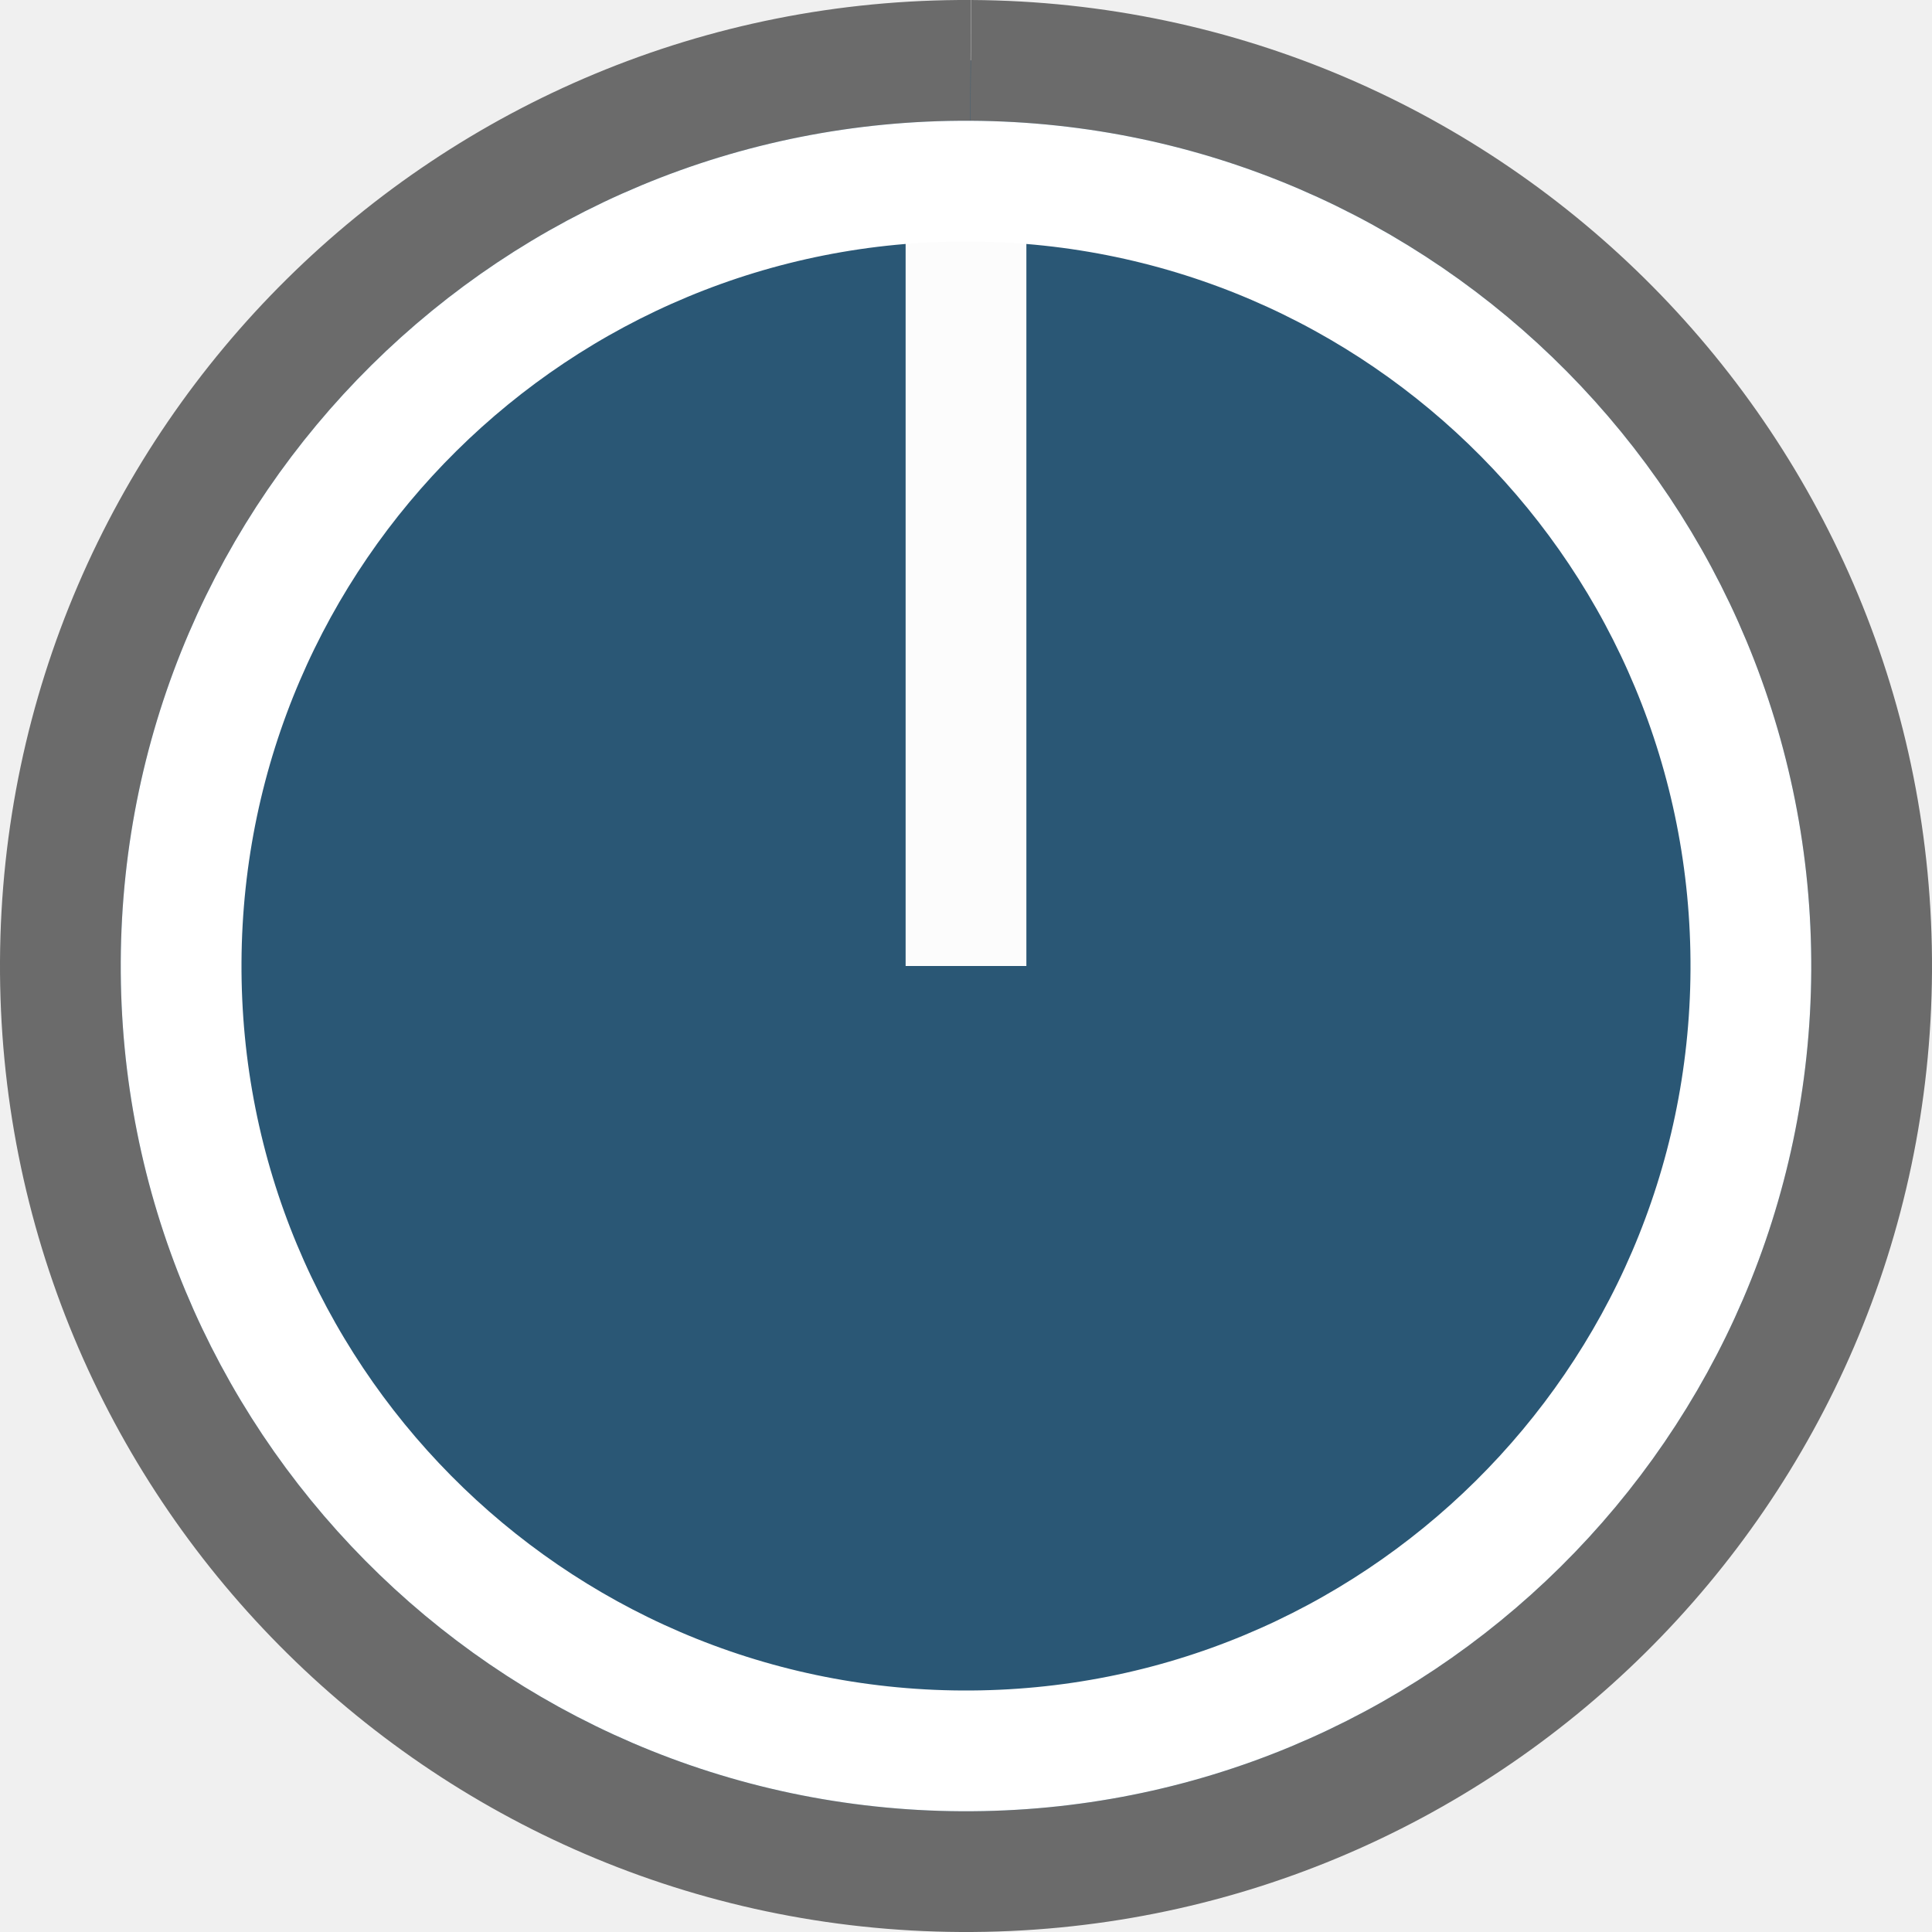
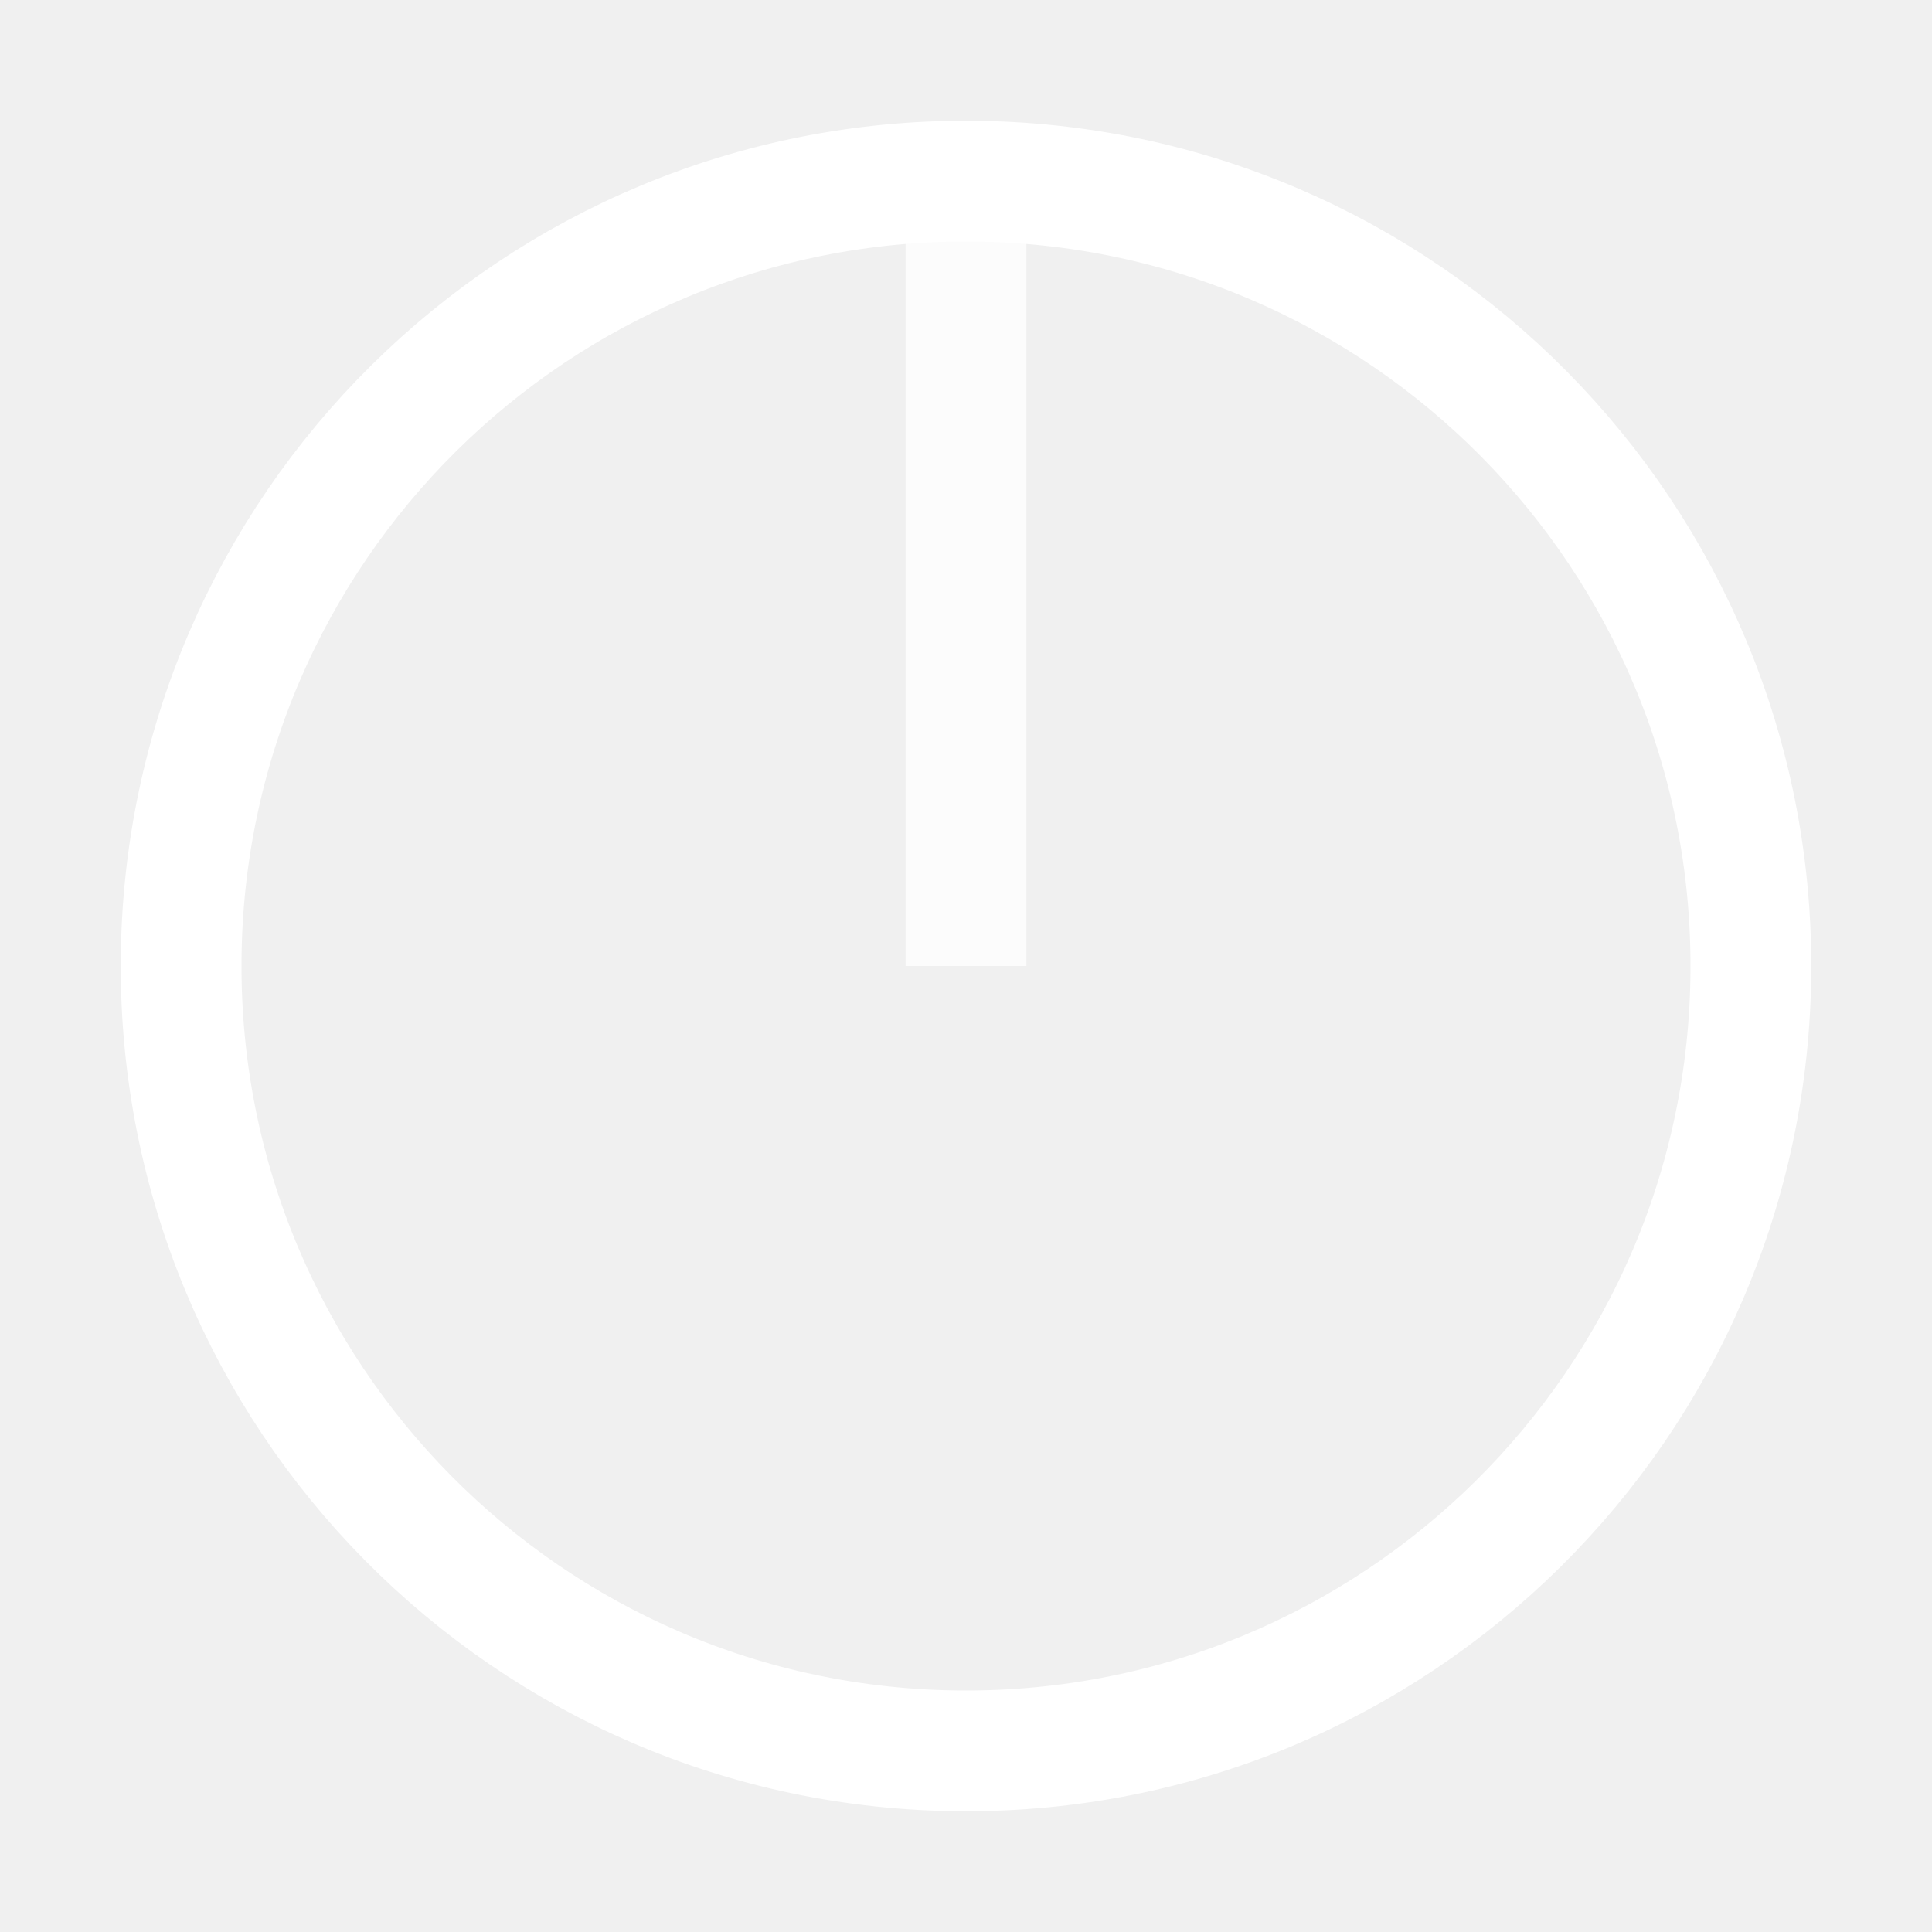
- <svg xmlns="http://www.w3.org/2000/svg" id="svg49872" version="1.1" viewBox="0 0 8 8" height="8mm" width="8mm">
+ <svg xmlns="http://www.w3.org/2000/svg" width="8mm" height="8mm" viewBox="0 0 8 8" version="1.1" id="svg49872">
  <defs id="defs49866">
    <clipPath id="clip12">
-       <path id="path28860" d="m 143,129.75 h 3 V 158 h -3 z m 0,0" />
+       <path d="m 143,129.75 h 3 V 158 h -3 z m 0,0" id="path28860" />
    </clipPath>
    <clipPath id="clip11">
-       <path id="path28857" d="m 117.395,129.75 h 54 v 54.004 h -54 z m 0,0" />
+       <path d="m 117.395,129.75 h 54 v 54.004 h -54 z m 0,0" id="path28857" />
    </clipPath>
    <clipPath id="clip150">
-       <path id="path29465" d="m 176,208.926 h 2 V 228 h -2 z m 0,0" />
+       <path d="m 176,208.926 h 2 V 228 h -2 z m 0,0" id="path29465" />
    </clipPath>
    <clipPath id="clip149">
-       <path id="path29462" d="m 159.277,208.926 h 36 v 36 h -36 z m 0,0" />
+       <path d="m 159.277,208.926 h 36 v 36 h -36 z m 0,0" id="path29462" />
    </clipPath>
    <clipPath id="clip142">
-       <path id="path29320" d="m 110,208.926 h 3 V 228 h -3 z m 0,0" />
+       <path d="m 110,208.926 h 3 V 228 h -3 z m 0,0" id="path29320" />
    </clipPath>
    <clipPath id="clip141">
-       <path id="path29317" d="m 93.512,208.926 h 36 v 36 H 93.512 Z m 0,0" />
+       <path d="m 93.512,208.926 h 36 v 36 H 93.512 Z m 0,0" id="path29317" />
    </clipPath>
  </defs>
-   <path style="opacity:1;fill:#2a5775;fill-opacity:1;fill-rule:evenodd;stroke:#6b6b6b;stroke-width:0.5;stroke-linecap:butt;stroke-linejoin:round;stroke-miterlimit:4;stroke-dasharray:none;stroke-dashoffset:0;stroke-opacity:1" d="M 4.02,0.25 A 3.75,3.75 45.179 0 1 7.75,4.02 3.75,3.75 45.179 0 1 3.98,7.75 3.75,3.75 45.179 0 1 0.25,3.98 3.75,3.75 45.179 0 1 4.019,0.25" id="paath31010907" />
-   <path style="fill:none;fill-rule:evenodd;stroke:#fcfcfc;stroke-width:0.5;stroke-linecap:butt;stroke-linejoin:miter;stroke-miterlimit:4;stroke-dasharray:none;stroke-opacity:1" d="m 4,0.746 v 3.254 0" id="path832" />
-   <path style="opacity:1;fill:none;fill-opacity:1;fill-rule:evenodd;stroke:#ffffff;stroke-width:0.5;stroke-linecap:butt;stroke-linejoin:round;stroke-miterlimit:4;stroke-dasharray:none;stroke-dashoffset:0;stroke-opacity:1" d="M 4.017,0.75 A 3.25,3.25 44.89 0 1 7.25,4.017 3.25,3.25 44.89 0 1 3.983,7.25 3.25,3.25 44.89 0 1 0.75,3.983 3.25,3.25 44.89 0 1 4.017,0.75" id="paath31010907-5" />
+   <path id="path832" d="m 4,0.746 v 3.254 0" style="fill:none;fill-rule:evenodd;stroke:#fcfcfc;stroke-width:0.5;stroke-linecap:butt;stroke-linejoin:miter;stroke-miterlimit:4;stroke-dasharray:none;stroke-opacity:1" />
+   <path id="paath31010907-5" d="M 4.017,0.75 A 3.25,3.25 44.89 0 1 7.25,4.017 3.25,3.25 44.89 0 1 3.983,7.25 3.25,3.25 44.89 0 1 0.75,3.983 3.25,3.25 44.89 0 1 4.017,0.75" style="opacity:1;fill:none;fill-opacity:1;fill-rule:evenodd;stroke:#ffffff;stroke-width:0.5;stroke-linecap:butt;stroke-linejoin:round;stroke-miterlimit:4;stroke-dasharray:none;stroke-dashoffset:0;stroke-opacity:1" />
</svg>
